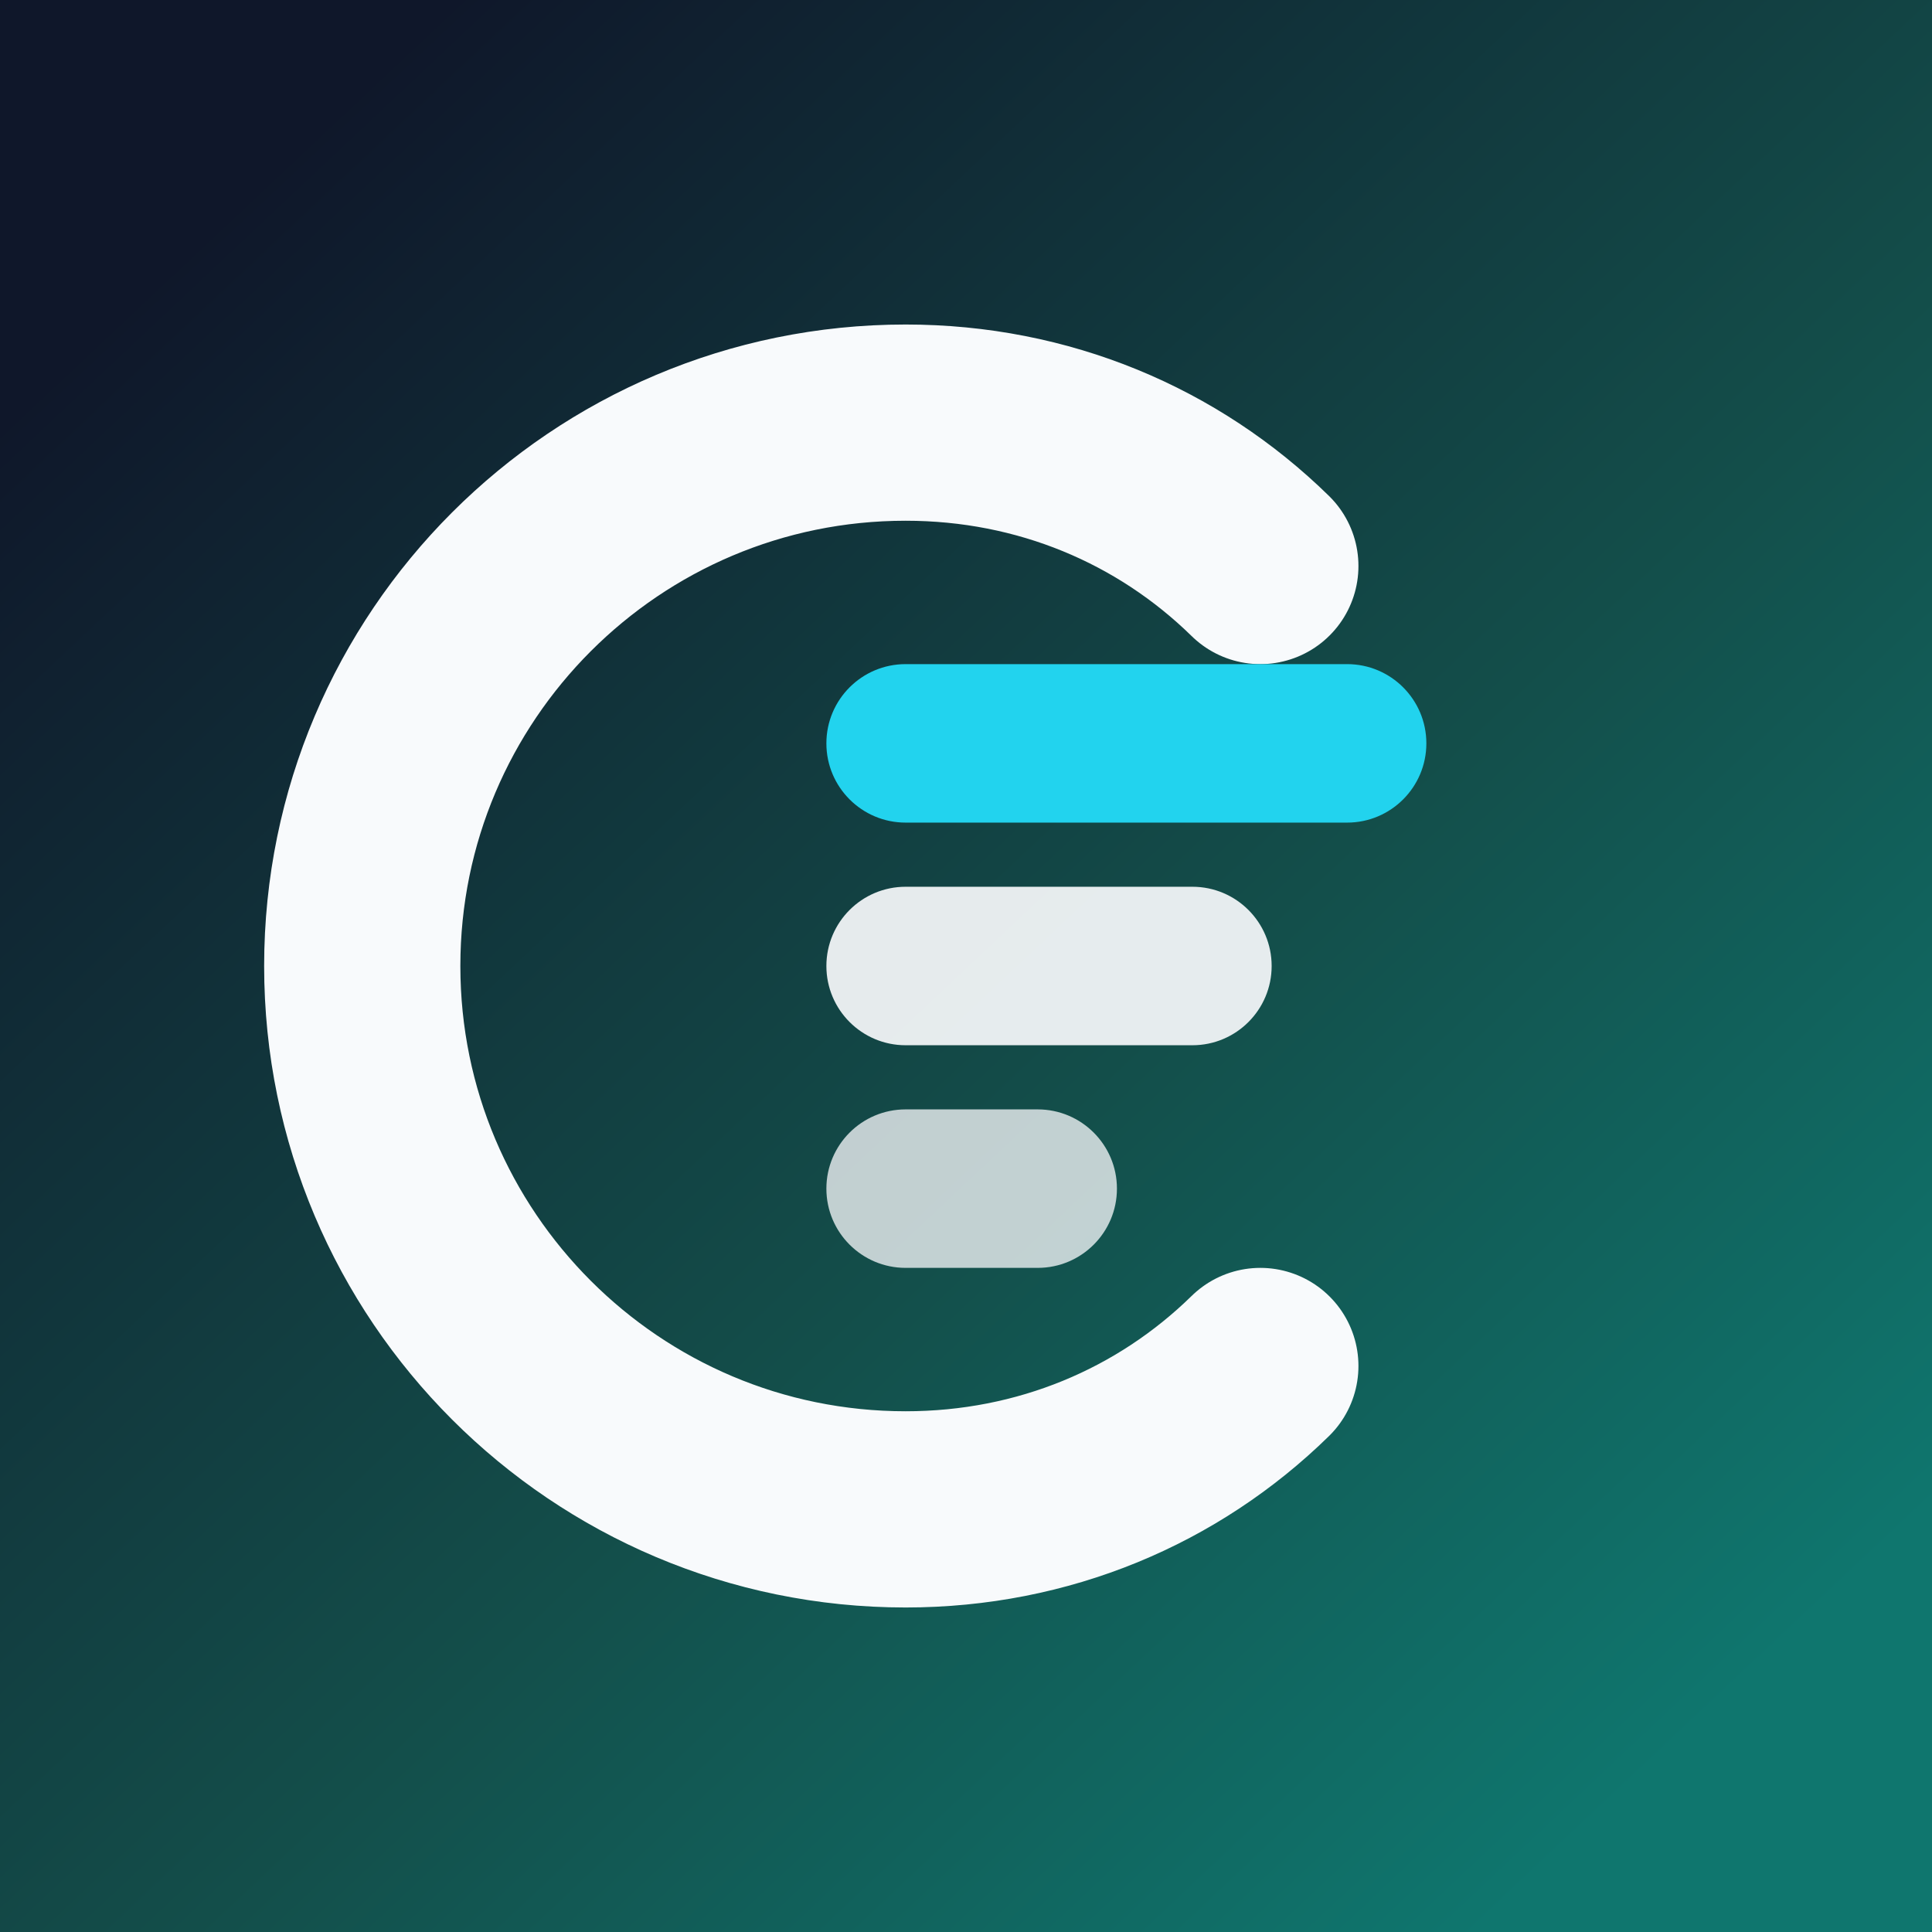
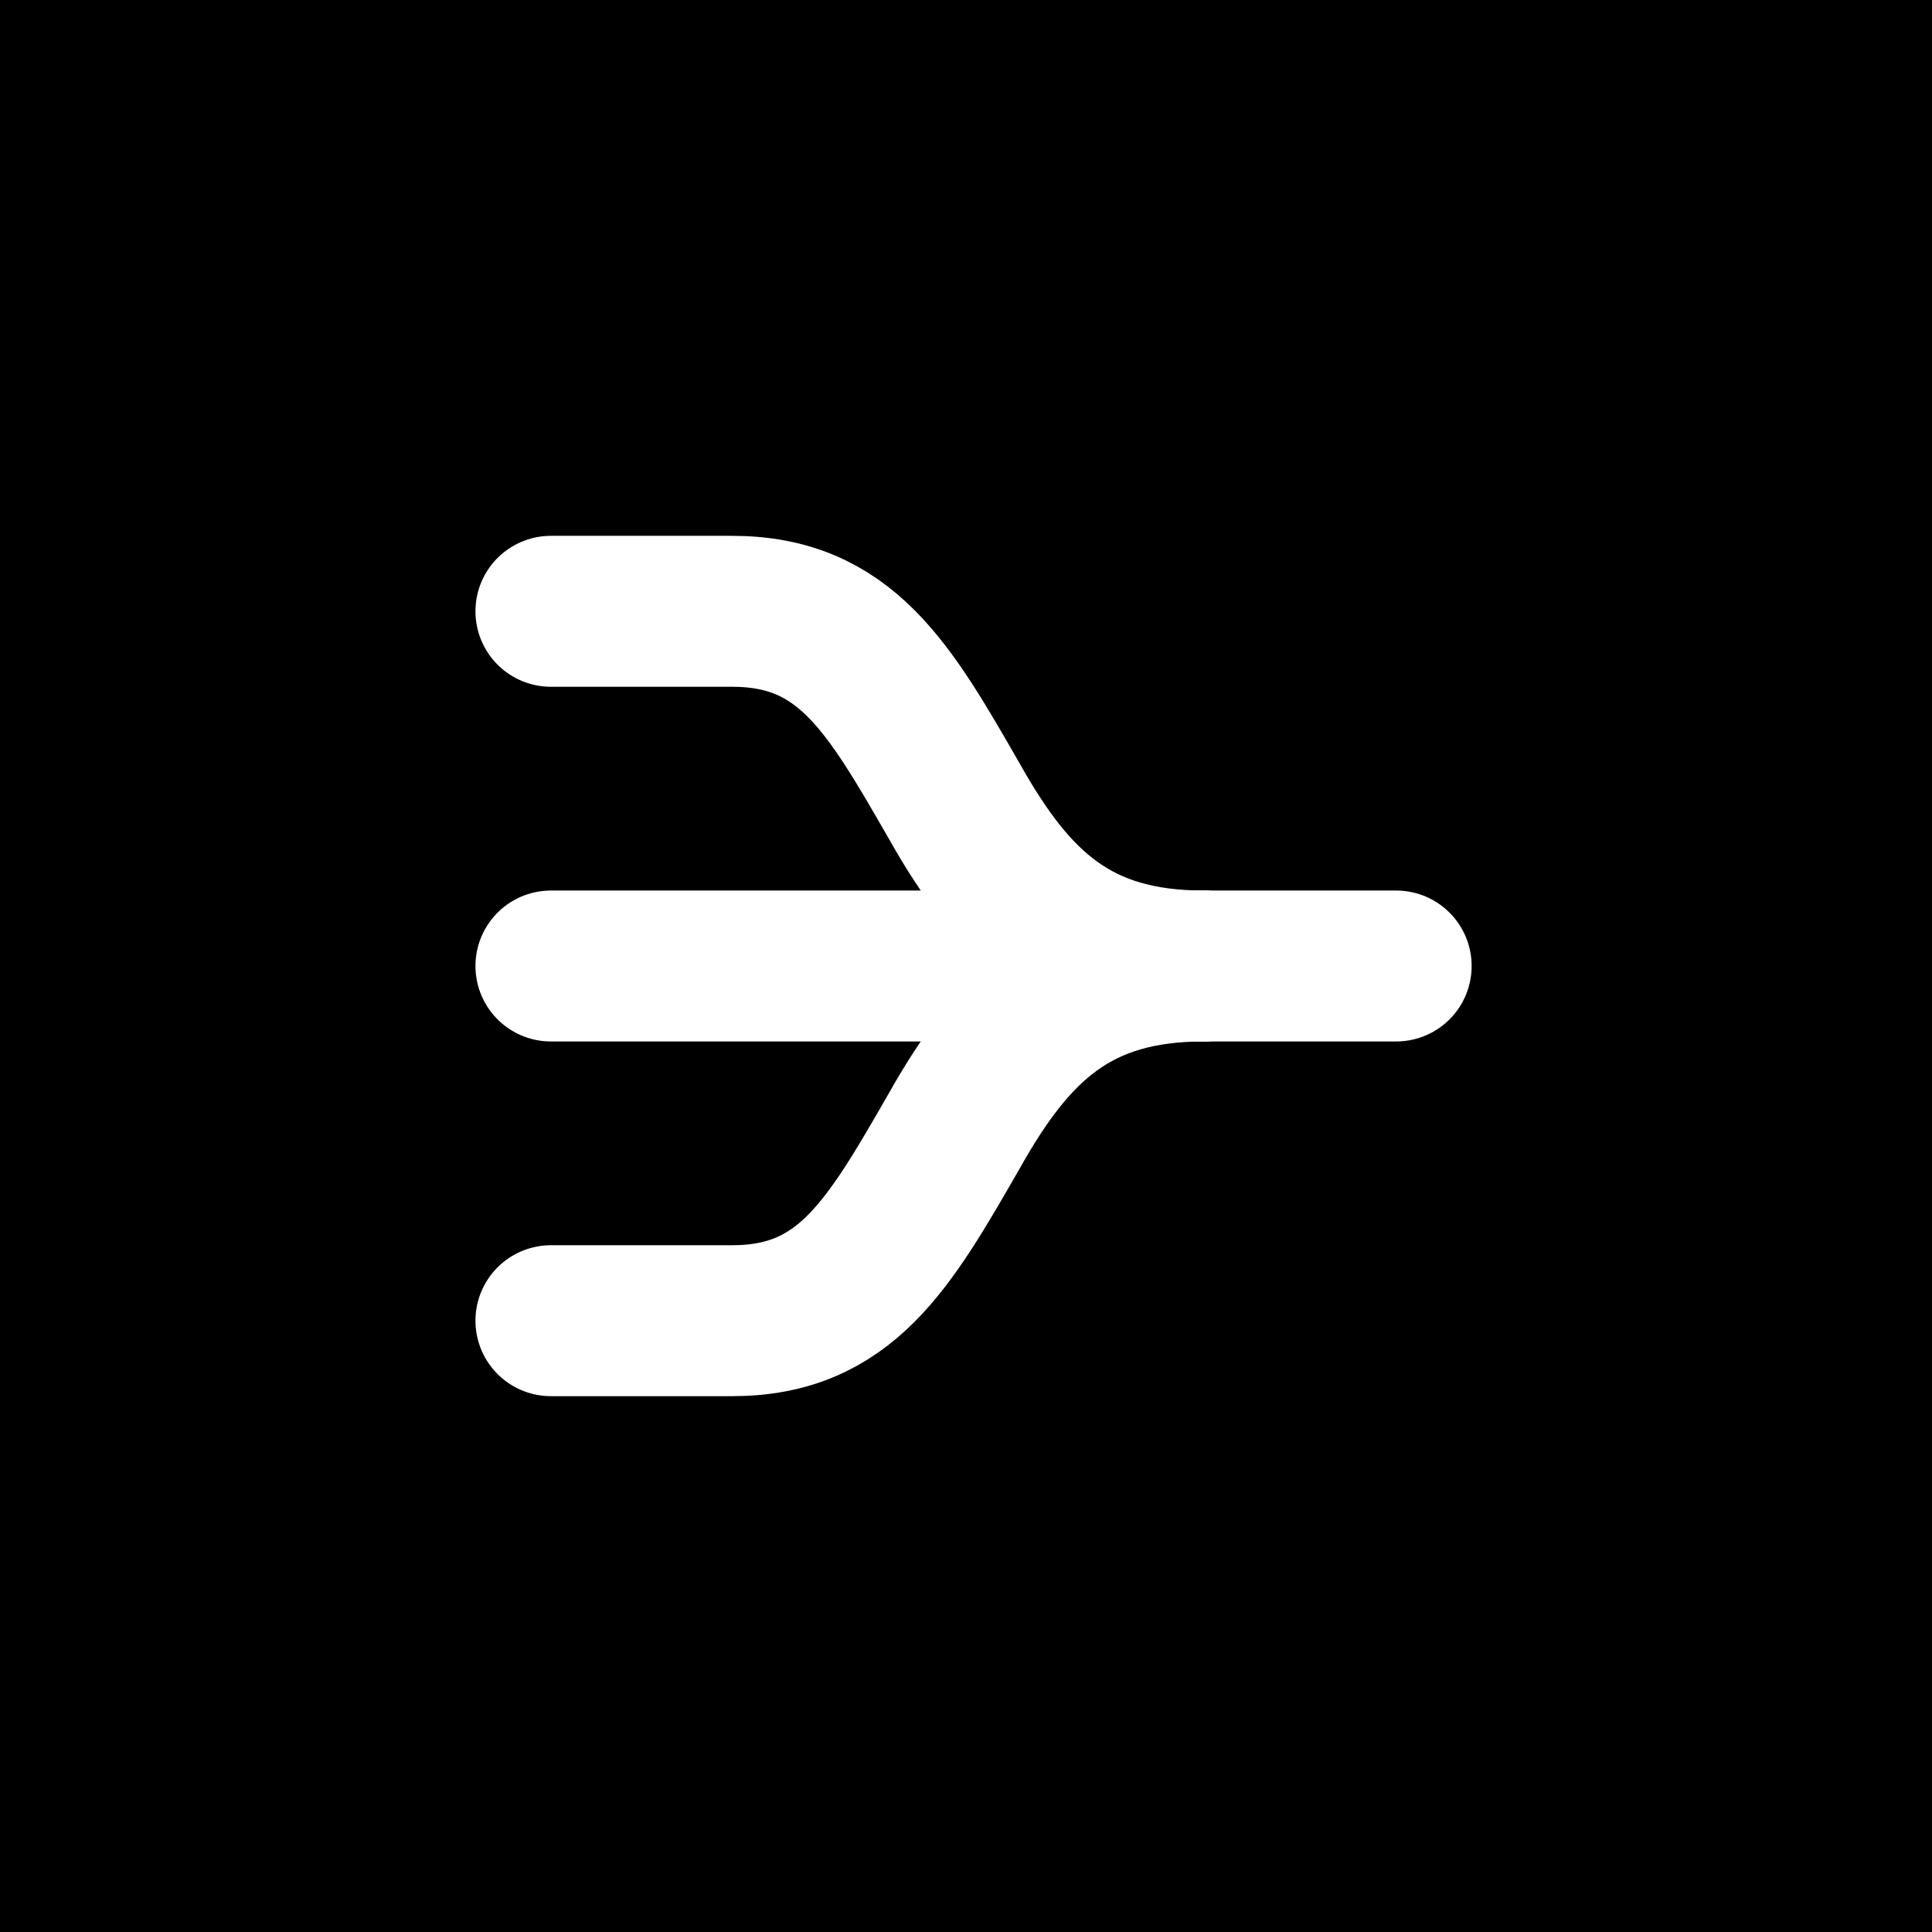
<svg xmlns="http://www.w3.org/2000/svg" width="1024" height="1024" viewBox="0 0 1024 1024">
-   <defs>
-     <linearGradient id="background" x1="128" y1="104" x2="896" y2="920" gradientUnits="userSpaceOnUse">
-       <stop offset="0" stop-color="#0f172a" />
-       <stop offset="0.58" stop-color="#134e4a" />
-       <stop offset="1" stop-color="#0f766e" />
-     </linearGradient>
-   </defs>
-   <rect x="0" y="0" width="1024" height="1024" fill="url(#background)" />
-   <path d="M668 300C619 252 553 224 480 224C321 224 192 353 192 512C192 671 321 800 480 800C553 800 619 772 668 724" fill="none" stroke="#f8fafc" stroke-width="104" stroke-linecap="round" />
-   <rect x="438" y="352" width="318" height="84" rx="42" fill="#22d3ee" />
-   <rect x="438" y="470" width="236" height="84" rx="42" fill="#f8fafc" opacity="0.92" />
-   <rect x="438" y="588" width="154" height="84" rx="42" fill="#f8fafc" opacity="0.76" />
+   <rect width="1024" height="1024" fill="#000000" />
+   <g fill="none" stroke="#ffffff" stroke-width="80" stroke-linecap="round" stroke-linejoin="round">
+     <path d="M 292 324 H 388 C 448 324 471 364 506 425 C 537 480 570 512 638 512 H 740" />
+     <path d="M 292 512 H 638" />
+     <path d="M 292 700 H 388 C 448 700 471 660 506 599 C 537 544 570 512 638 512" />
+   </g>
</svg>
